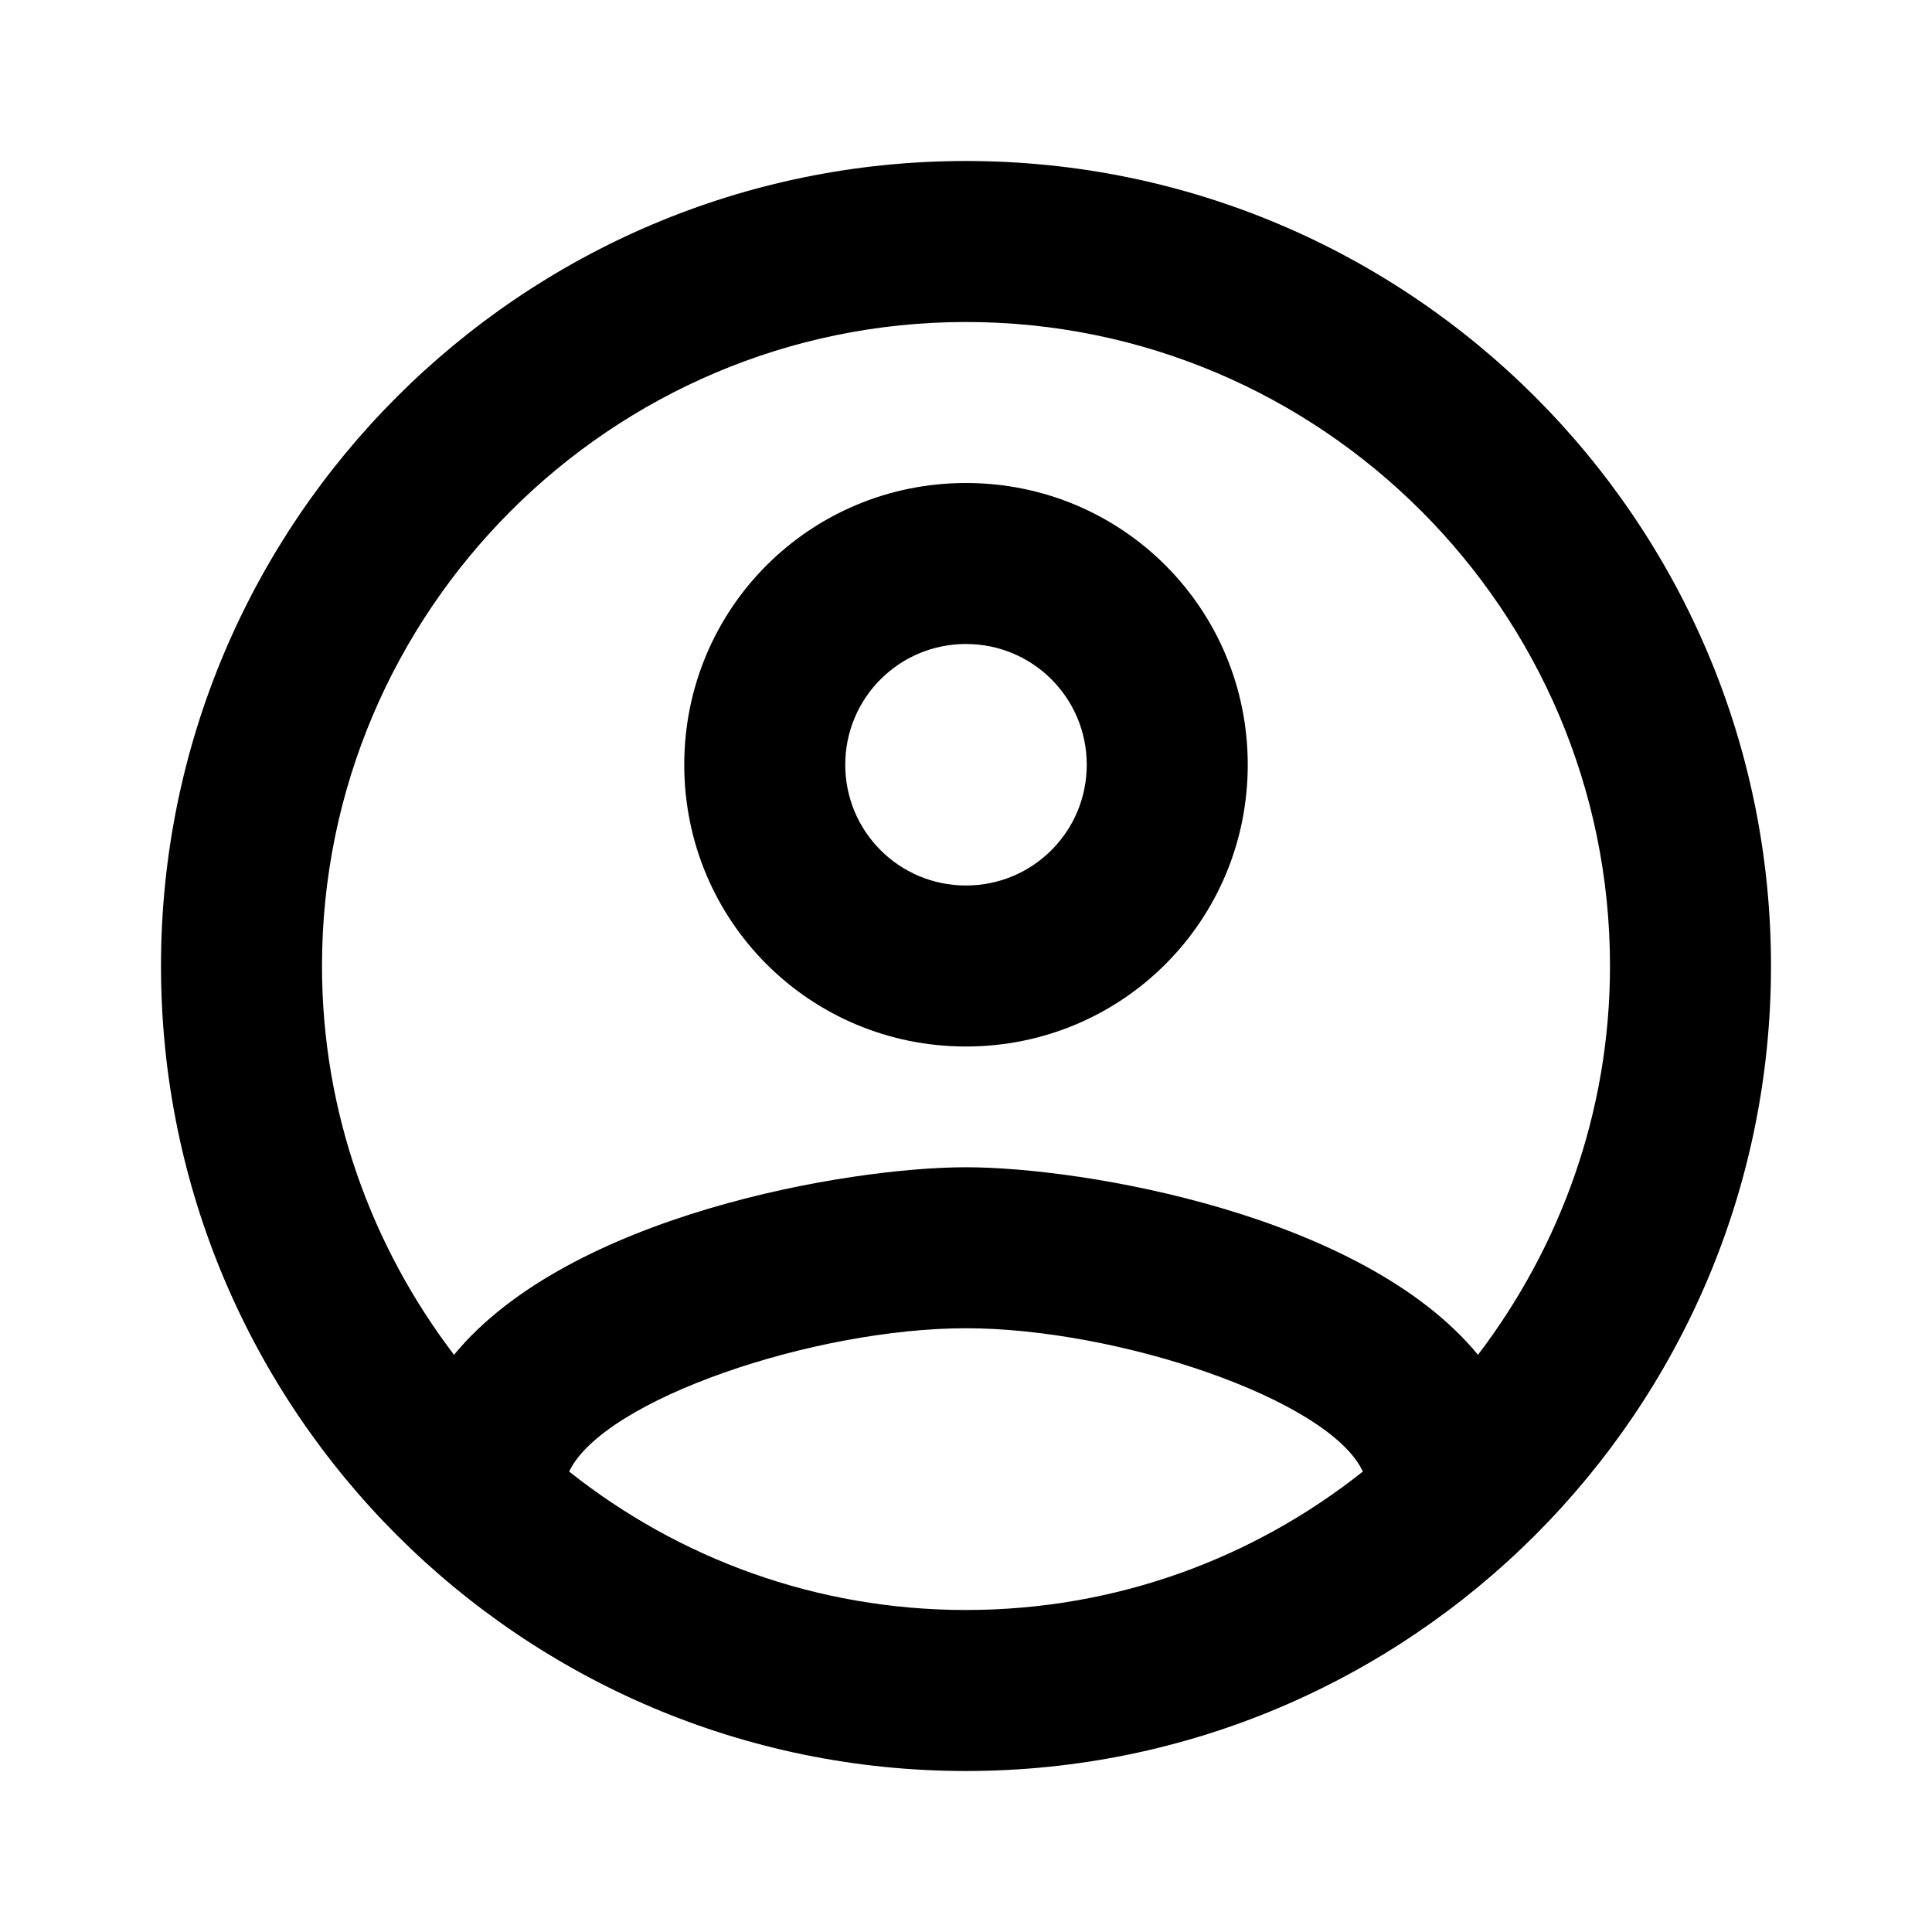
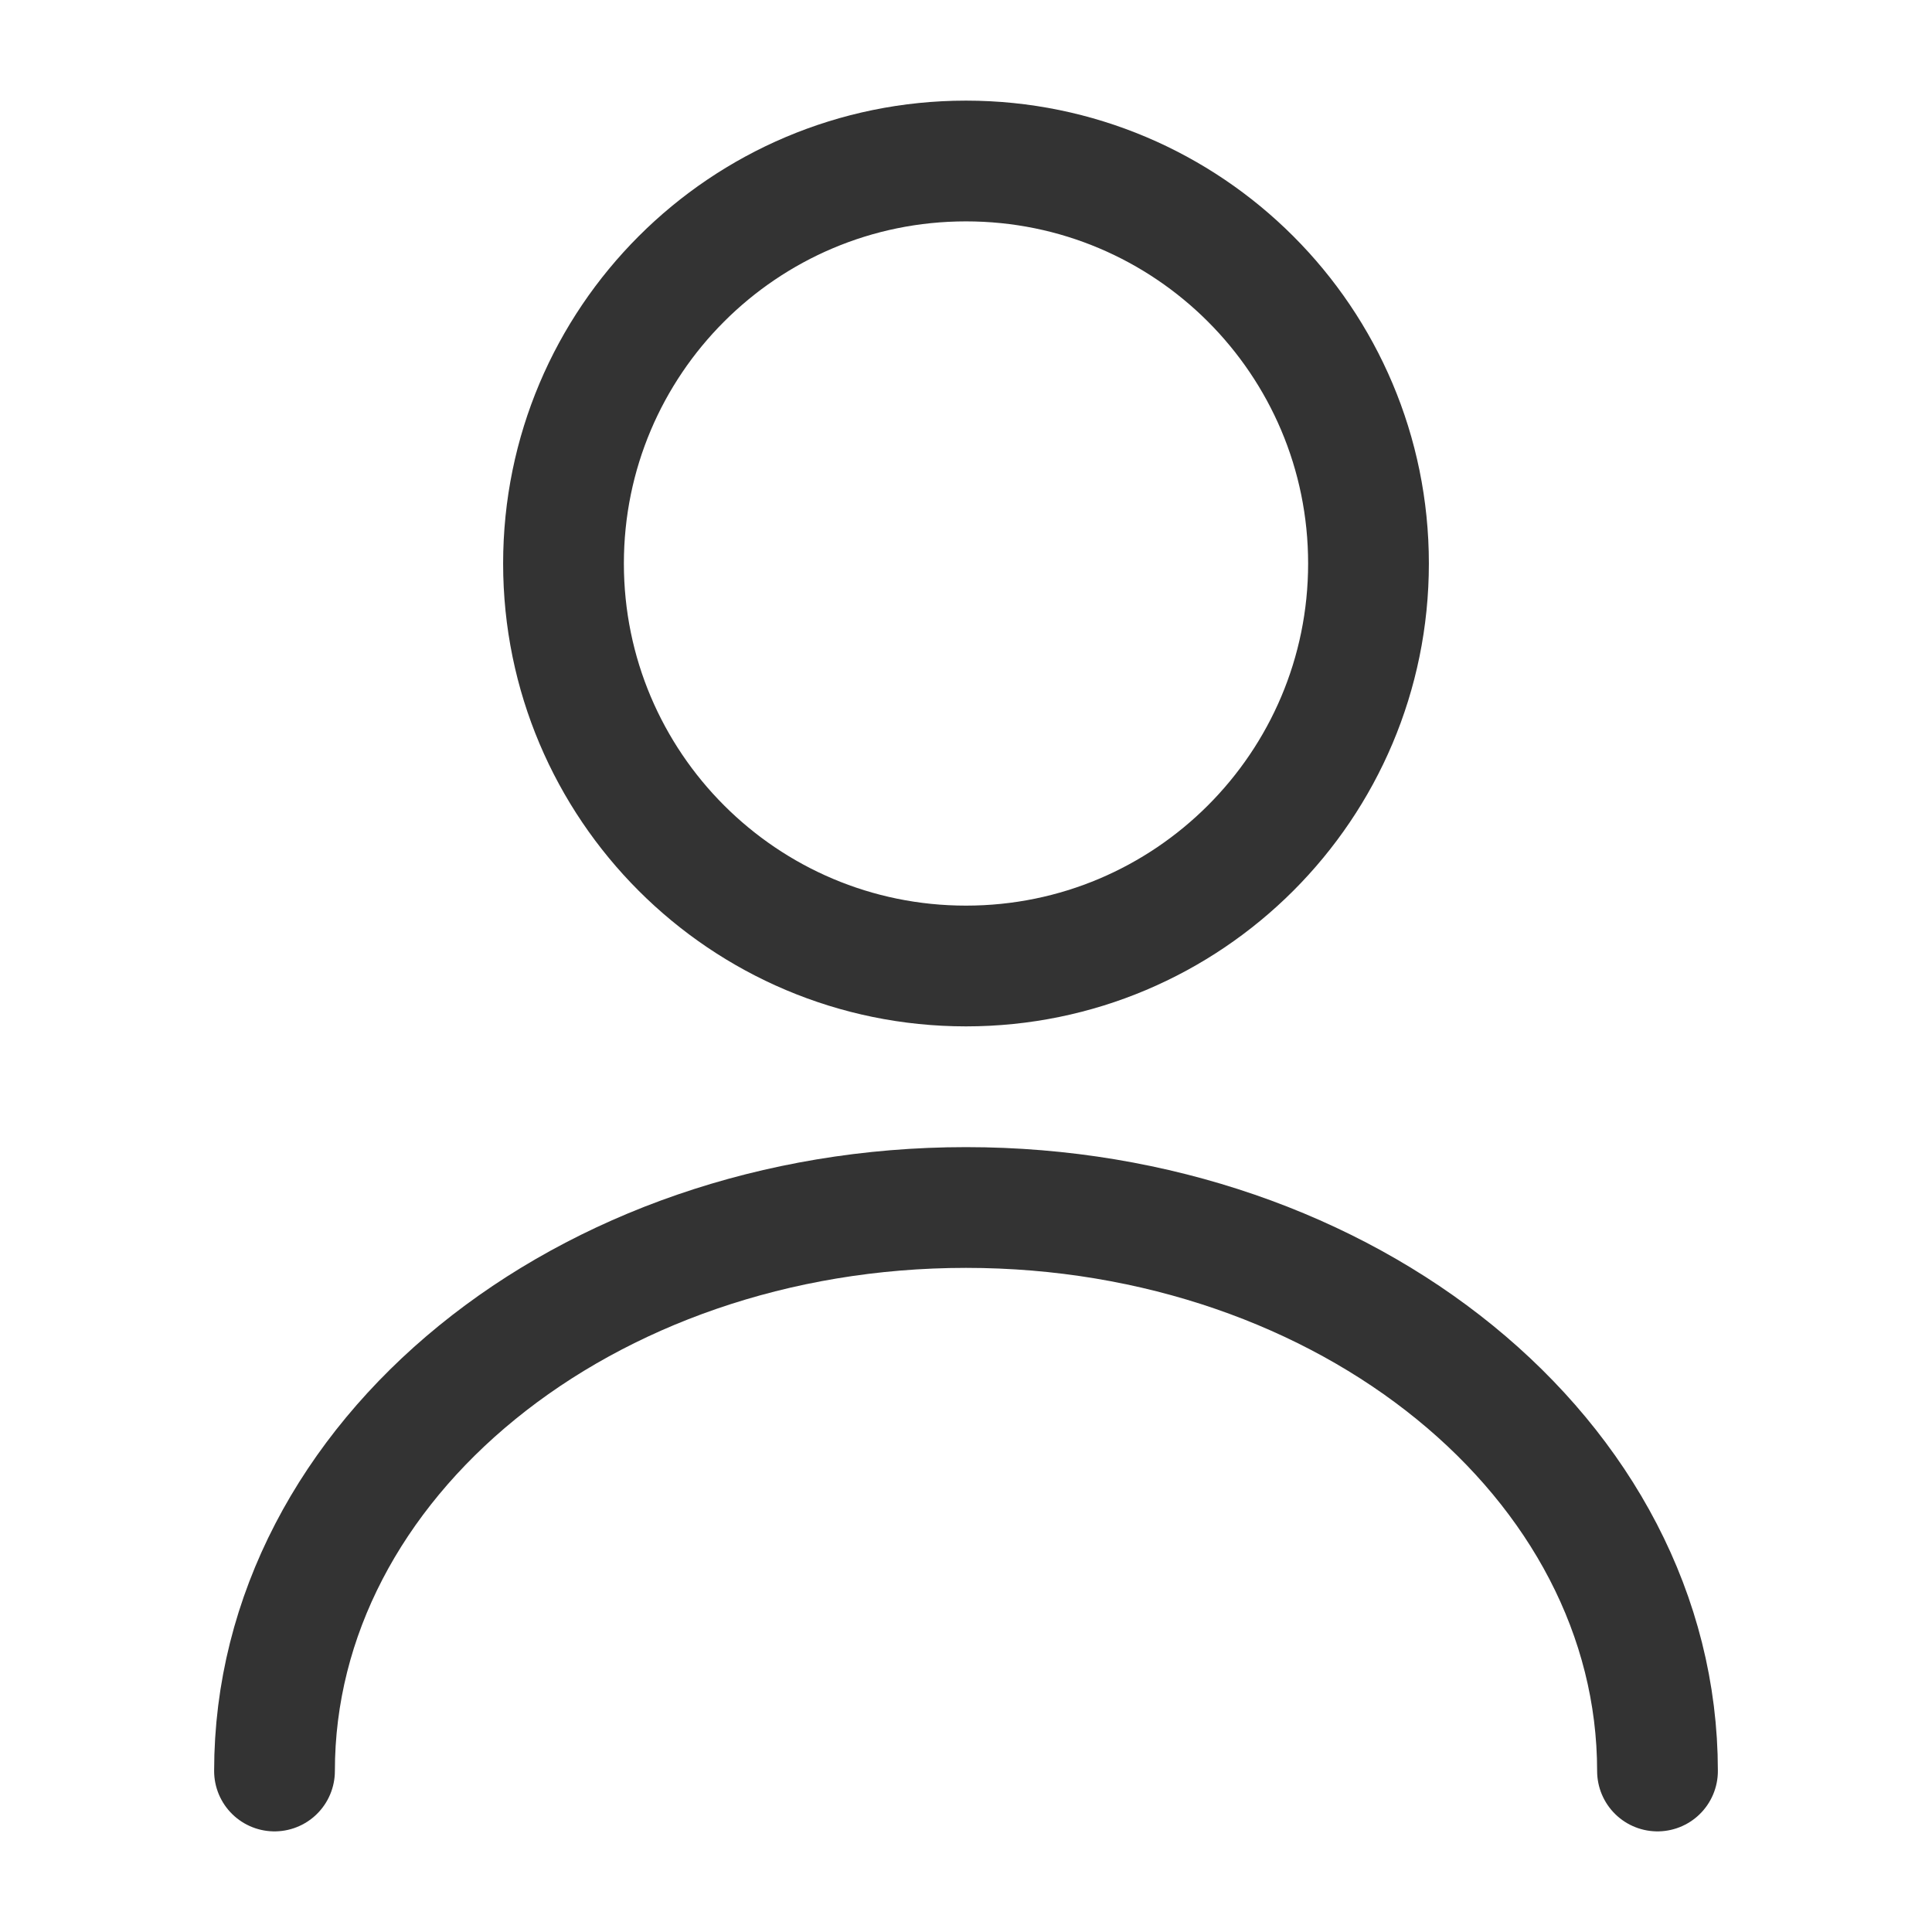
- <svg xmlns="http://www.w3.org/2000/svg" height="24px" viewBox="0 0 24 24" width="24px" fill="#000000">
-   <path d="M0 0h24v24H0V0z" fill="none" />
-   <path d="M12 2C6.48 2 2 6.48 2 12s4.48 10 10 10 10-4.48 10-10S17.52 2 12 2zM7.07 18.28c.43-.9 3.05-1.78 4.93-1.78s4.51.88 4.93 1.78C15.57 19.36 13.86 20 12 20s-3.57-.64-4.93-1.72zm11.29-1.45c-1.43-1.74-4.9-2.33-6.36-2.33s-4.93.59-6.36 2.33C4.62 15.49 4 13.82 4 12c0-4.41 3.59-8 8-8s8 3.59 8 8c0 1.82-.62 3.49-1.64 4.83zM12 6c-1.94 0-3.5 1.56-3.5 3.5S10.06 13 12 13s3.5-1.56 3.5-3.5S13.94 6 12 6zm0 5c-.83 0-1.5-.67-1.5-1.5S11.17 8 12 8s1.5.67 1.5 1.5S12.83 11 12 11z" />
+ <svg xmlns="http://www.w3.org/2000/svg" width="24" height="24" viewBox="0 0 24 24" fill="none">
+   <path d="M12 12C14.761 12 17 9.761 17 7C17 4.239 14.761 2 12 2C9.239 2 7 4.239 7 7C7 9.761 9.239 12 12 12Z" stroke="#333333" stroke-width="1.5" stroke-linecap="round" stroke-linejoin="round" />
+   <path d="M20.59 22C20.59 18.13 16.74 15 12 15C7.26 15 3.41 18.13 3.41 22" stroke="#333333" stroke-width="1.5" stroke-linecap="round" stroke-linejoin="round" />
</svg>
